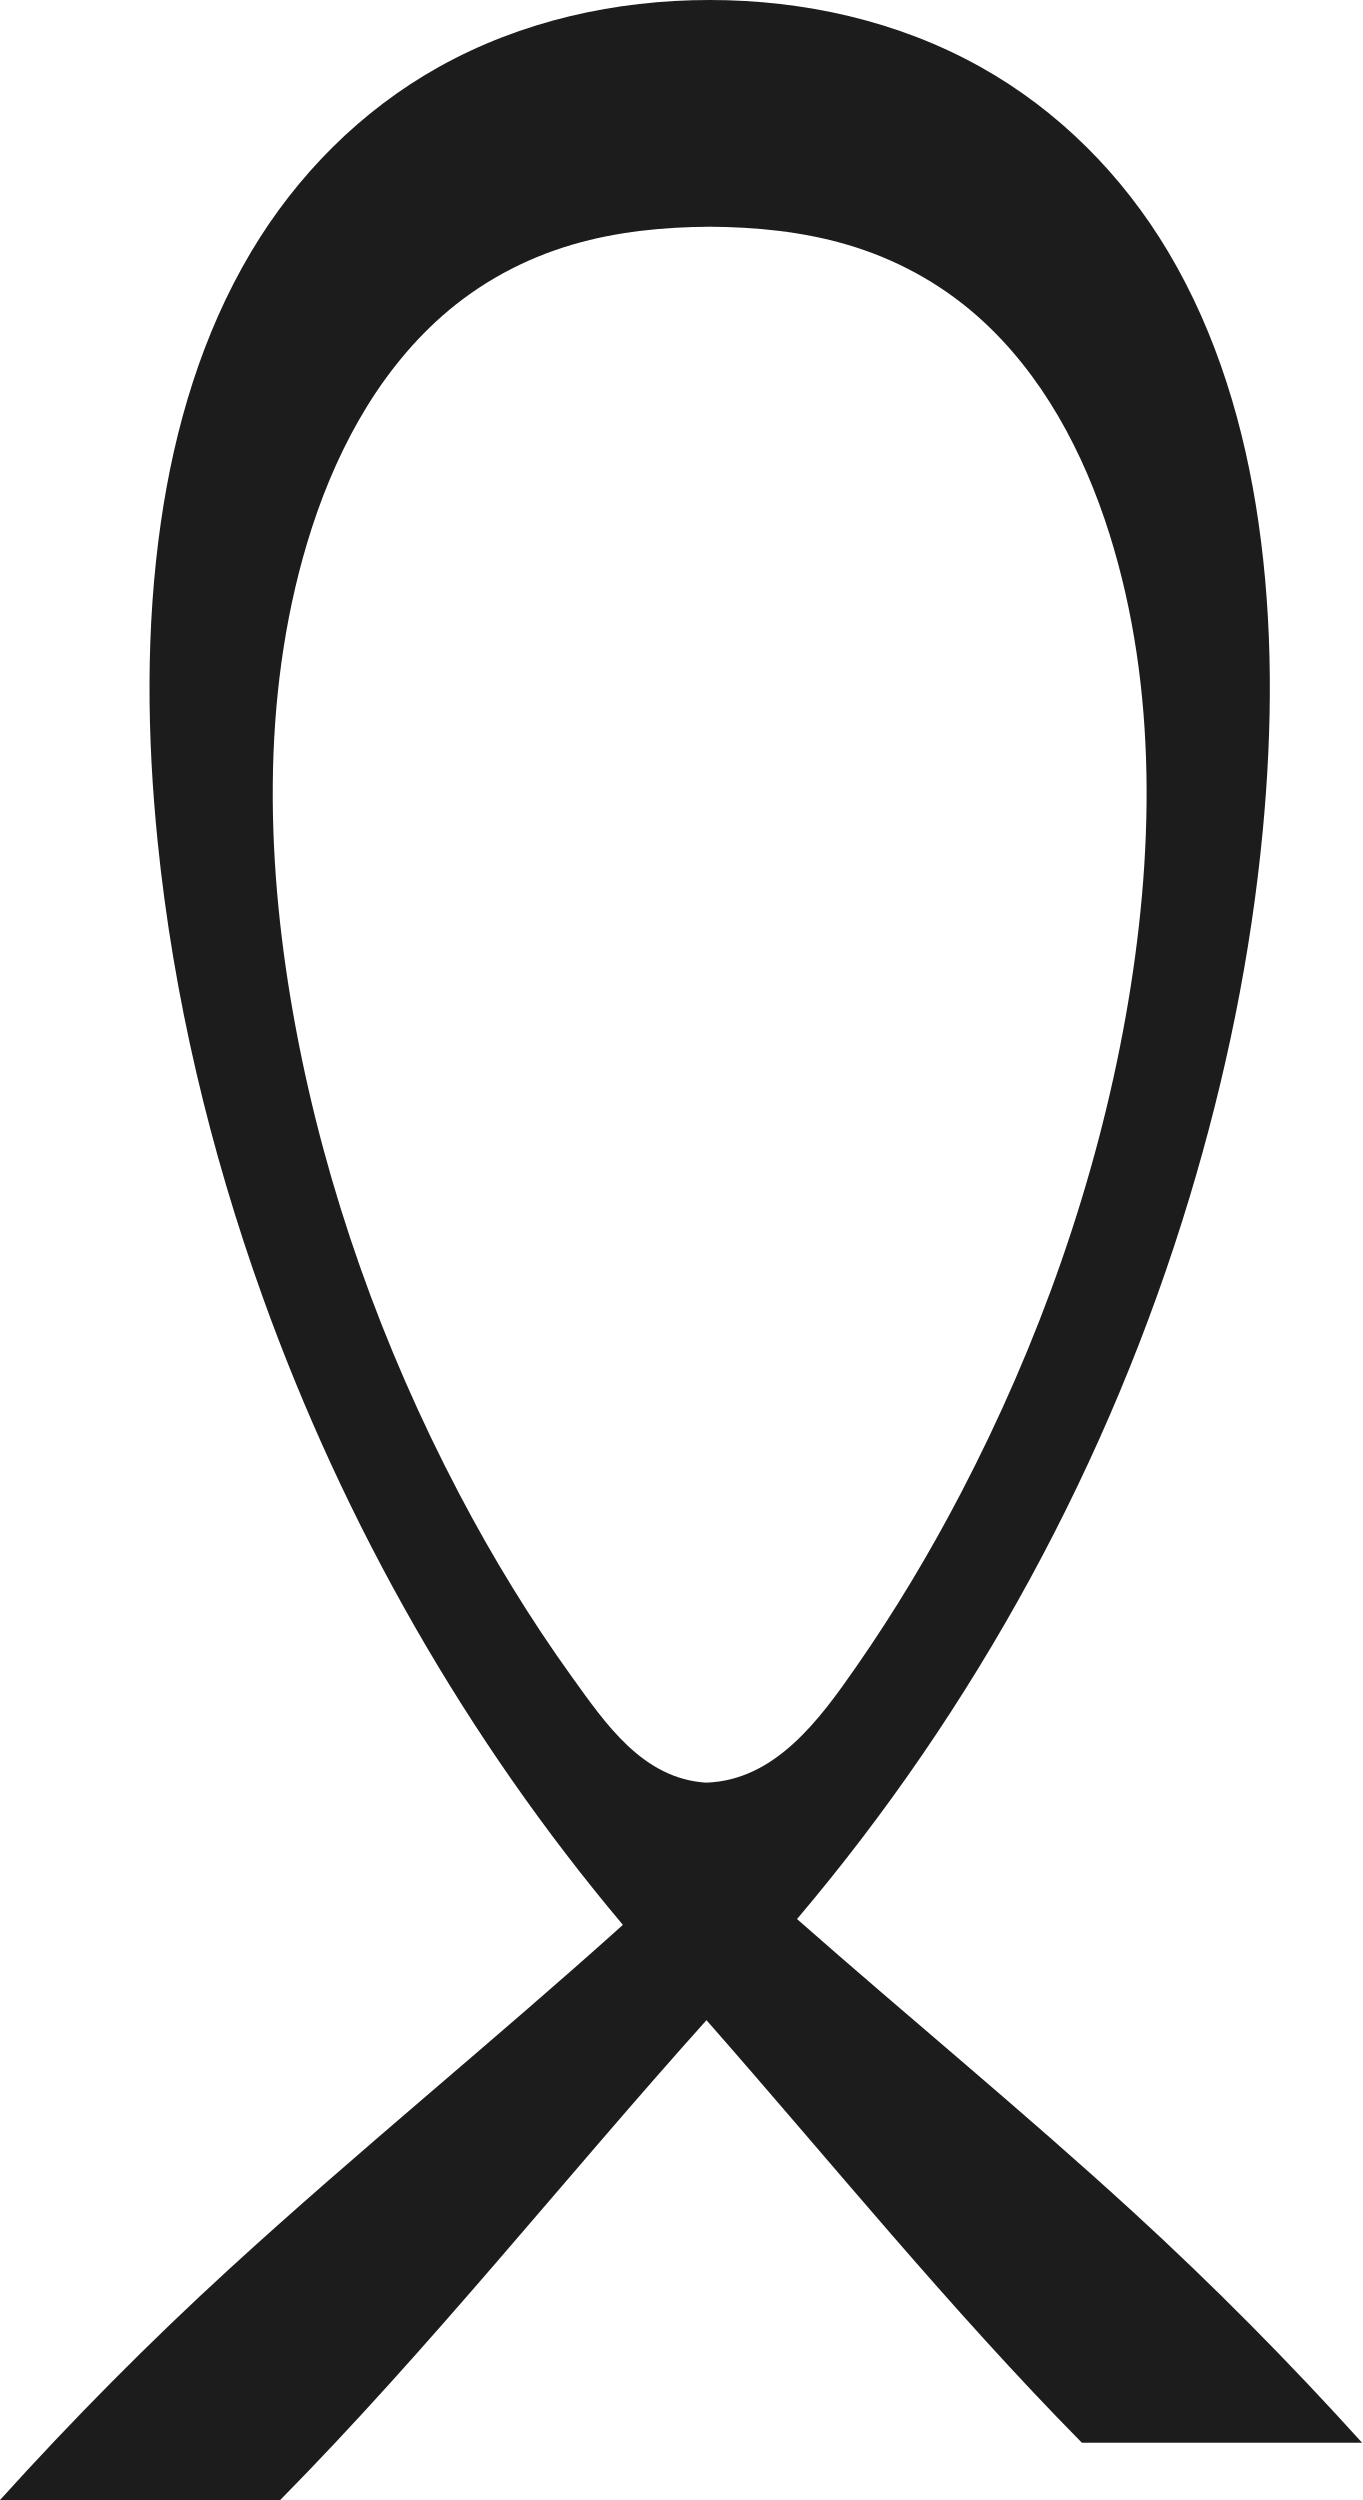
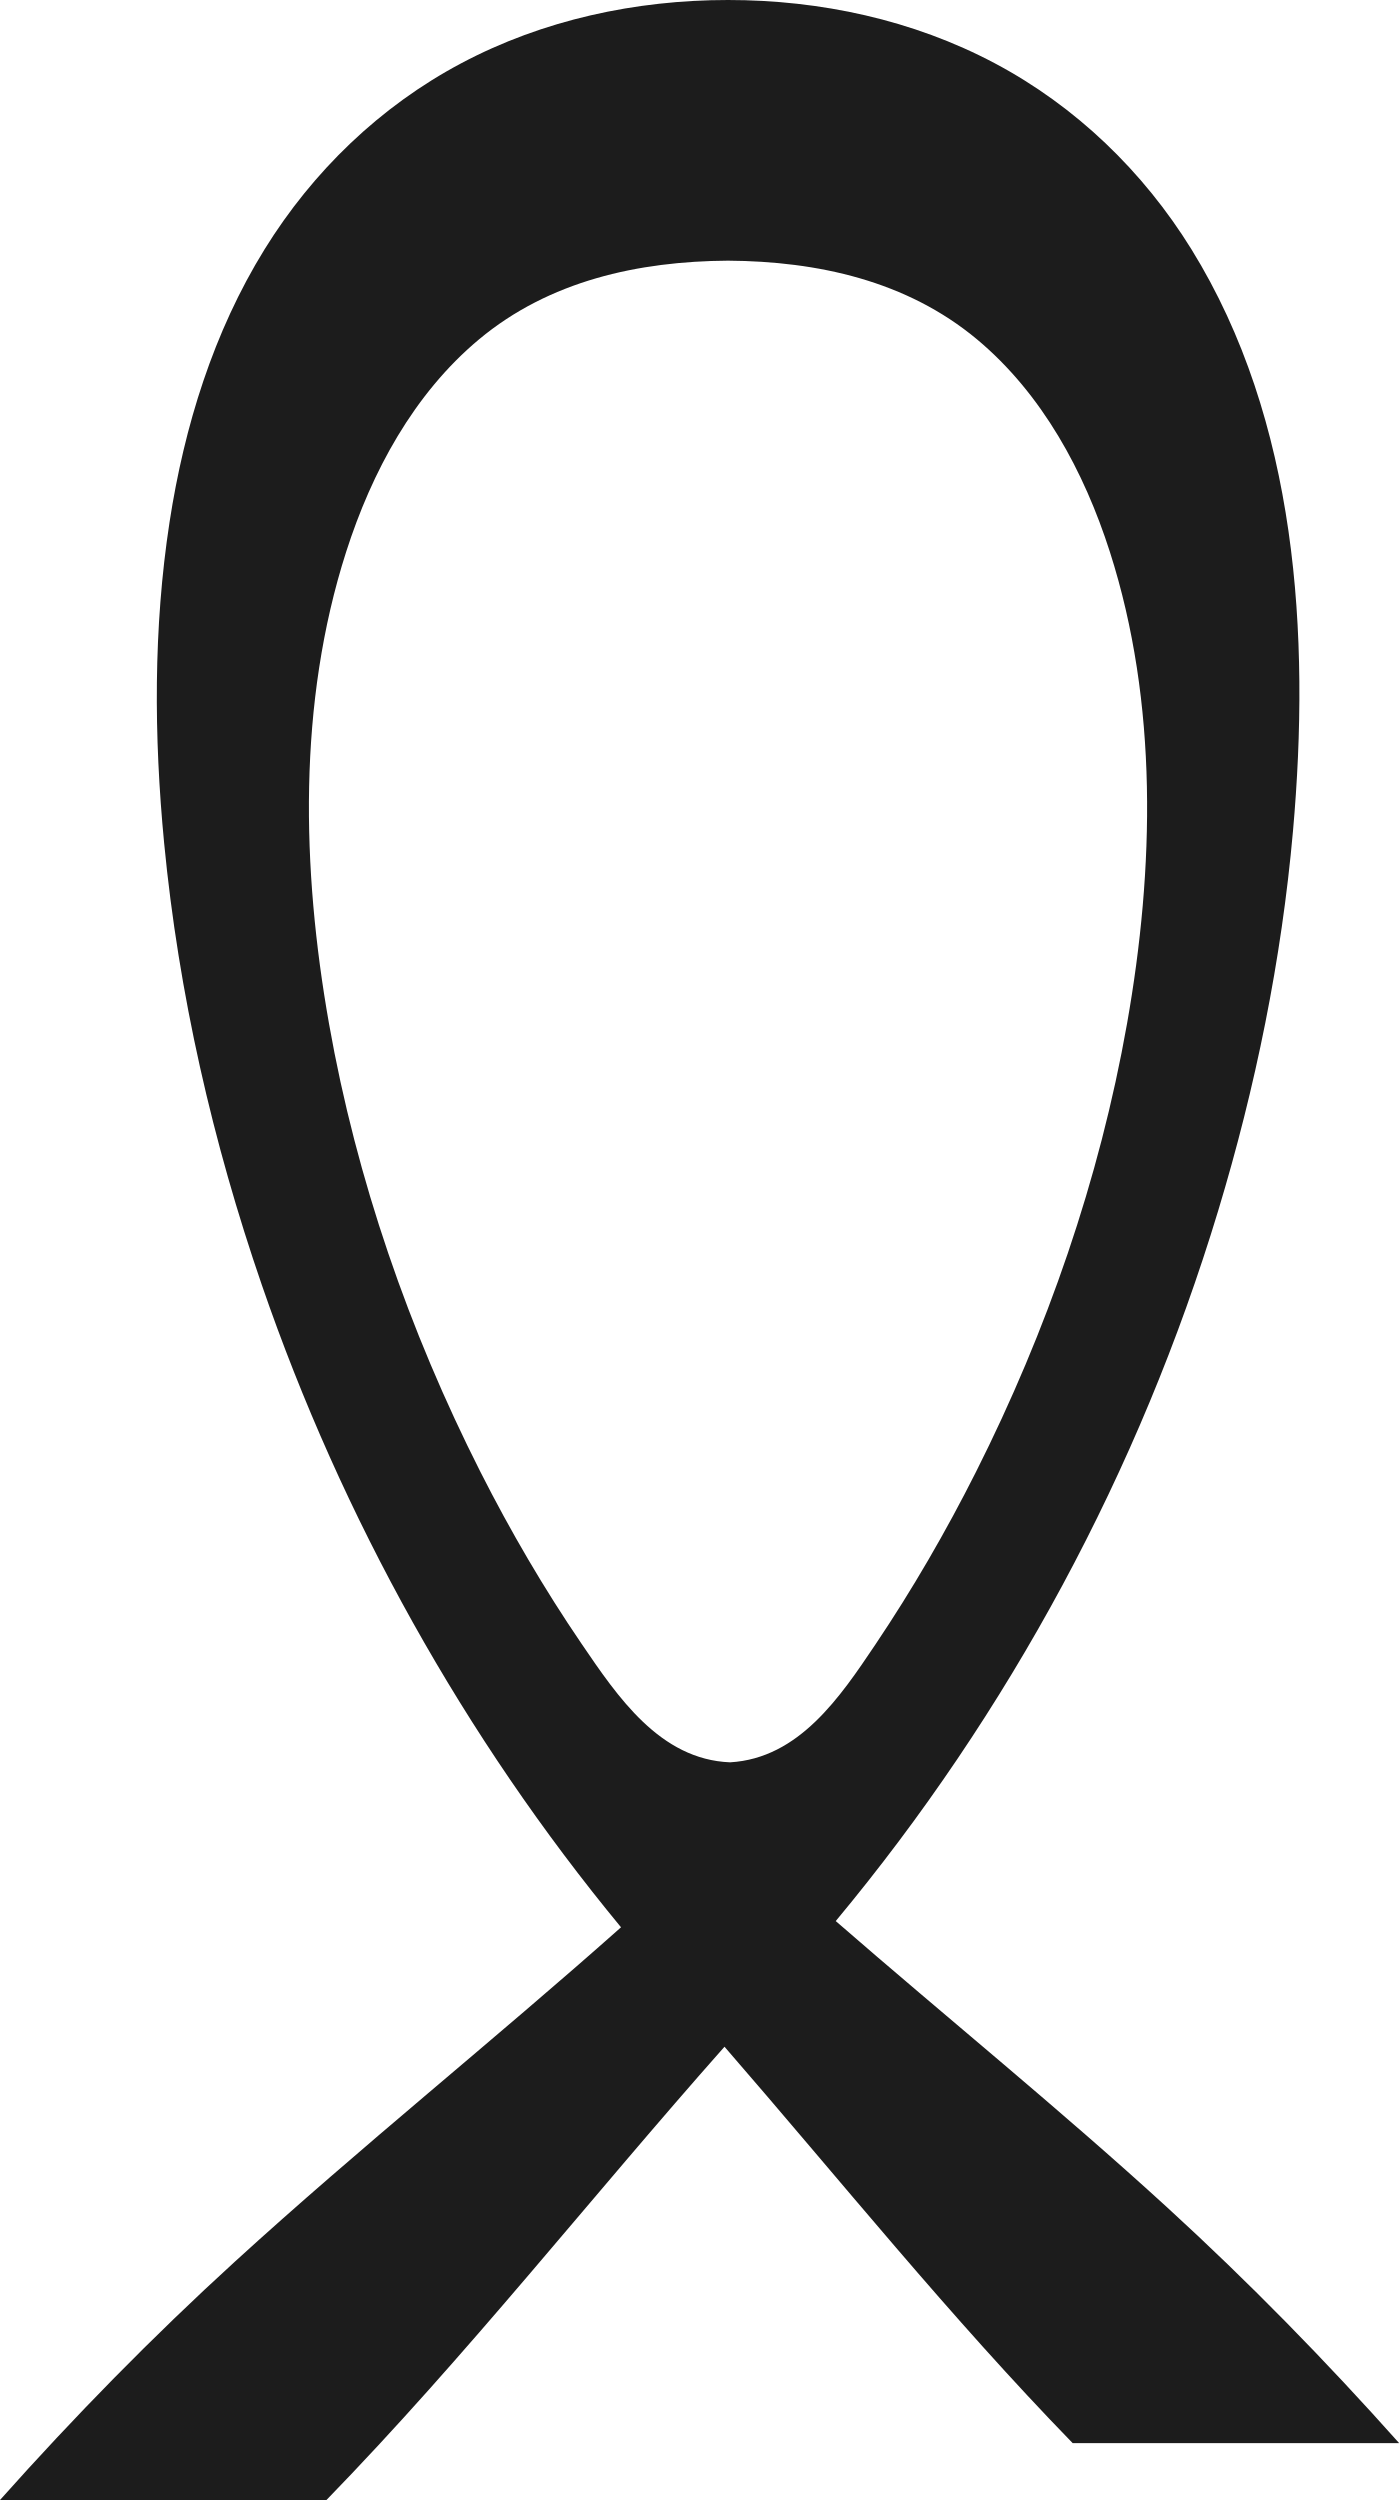
- <svg xmlns="http://www.w3.org/2000/svg" viewBox="0 0 57.071 104.75" width="57.071" height="104.75" role="img" aria-label="Bahr işareti">
-   <path fill="#1c1c1c" fill-rule="evenodd" d="M0 104.75C3.05 101.376 6.249 98.145 9.603 95.073C14.99 90.14 20.668 85.536 26.099 80.652C19.558 72.879 14.429 63.886 11 54.328C8.798 48.188 7.269 41.78 6.608 35.287C6.155 30.834 6.101 26.307 6.743 21.87C7.315 17.917 8.468 14.001 10.522 10.553C12.433 7.343 15.121 4.63 18.389 2.805C21.844 0.875 25.795 0 29.736 0C33.677 0 37.627 0.875 41.082 2.805C44.351 4.63 47.038 7.343 48.949 10.553C51.003 14.001 52.156 17.917 52.728 21.87C53.347 26.142 53.318 30.496 52.912 34.786C52.419 40.001 51.355 45.161 49.841 50.173C46.495 61.253 40.877 71.579 33.395 80.408C38.064 84.521 42.878 88.47 47.468 92.673C50.822 95.745 54.022 98.976 57.071 102.35L45.33 102.35C39.784 96.723 34.813 90.575 29.601 84.646C23.617 91.318 18.038 98.361 11.741 104.75L0 104.75ZM29.58 74.693C32.486 74.603 34.347 72.034 35.858 69.862C37.479 67.533 38.941 65.094 40.253 62.579C43.524 56.311 45.931 49.536 47.17 42.57C48.349 35.941 48.526 28.874 46.491 22.388C45.419 18.974 43.674 15.658 40.967 13.259C39.383 11.855 37.502 10.837 35.472 10.245C33.607 9.7 31.672 9.513 29.736 9.5C27.8 9.513 25.864 9.7 24 10.245C21.97 10.837 20.088 11.855 18.504 13.259C15.702 15.743 13.93 19.206 12.869 22.752C10.909 29.301 11.15 36.399 12.39 43.057C13.656 49.85 16.022 56.457 19.232 62.571C20.632 65.239 22.205 67.818 23.965 70.265C25.381 72.234 26.931 74.522 29.58 74.693Z" />
+ <svg xmlns="http://www.w3.org/2000/svg" viewBox="0 0 59.044 105.5" width="59.044" height="105.5" role="img" aria-label="Bahr işareti">
+   <path fill="#1c1c1c" fill-rule="evenodd" d="M0 105.5C3.138 101.98 6.435 98.614 9.919 95.435C15.224 90.593 20.839 86.103 26.207 81.332C19.593 73.316 14.435 64.056 11.052 54.234C8.974 48.203 7.537 41.927 6.926 35.574C6.494 31.075 6.468 26.502 7.156 22.026C7.777 17.993 9.008 14.008 11.165 10.521C13.199 7.232 16.044 4.485 19.466 2.669C22.92 0.836 26.826 0 30.722 0C34.619 0 38.524 0.836 41.978 2.669C45.4 4.485 48.245 7.232 50.279 10.521C54.75 17.749 55.298 26.812 54.564 35.071C54.082 40.501 52.985 45.877 51.407 51.093C48.095 62.043 42.585 72.276 35.268 81.069C39.922 85.118 44.721 89.003 49.273 93.169C52.703 96.308 55.951 99.629 59.044 103.1L45.267 103.1C40.09 97.774 35.439 91.977 30.574 86.372C24.946 92.721 19.696 99.411 13.777 105.5L0 105.5ZM30.81 74.37C33.722 74.201 35.459 71.604 36.938 69.404C38.508 67.068 39.922 64.627 41.187 62.113C44.182 56.161 46.399 49.77 47.56 43.203C48.716 36.661 48.883 29.677 46.836 23.287C45.754 19.911 43.986 16.623 41.231 14.322C38.266 11.848 34.507 11.025 30.722 11C26.937 11.025 23.178 11.848 20.214 14.322C17.458 16.623 15.69 19.911 14.608 23.287C12.561 29.677 12.729 36.661 13.885 43.203C15.045 49.768 17.262 56.162 20.27 62.106C21.541 64.616 22.963 67.051 24.548 69.376C26.061 71.597 27.846 74.253 30.81 74.37Z" />
</svg>
